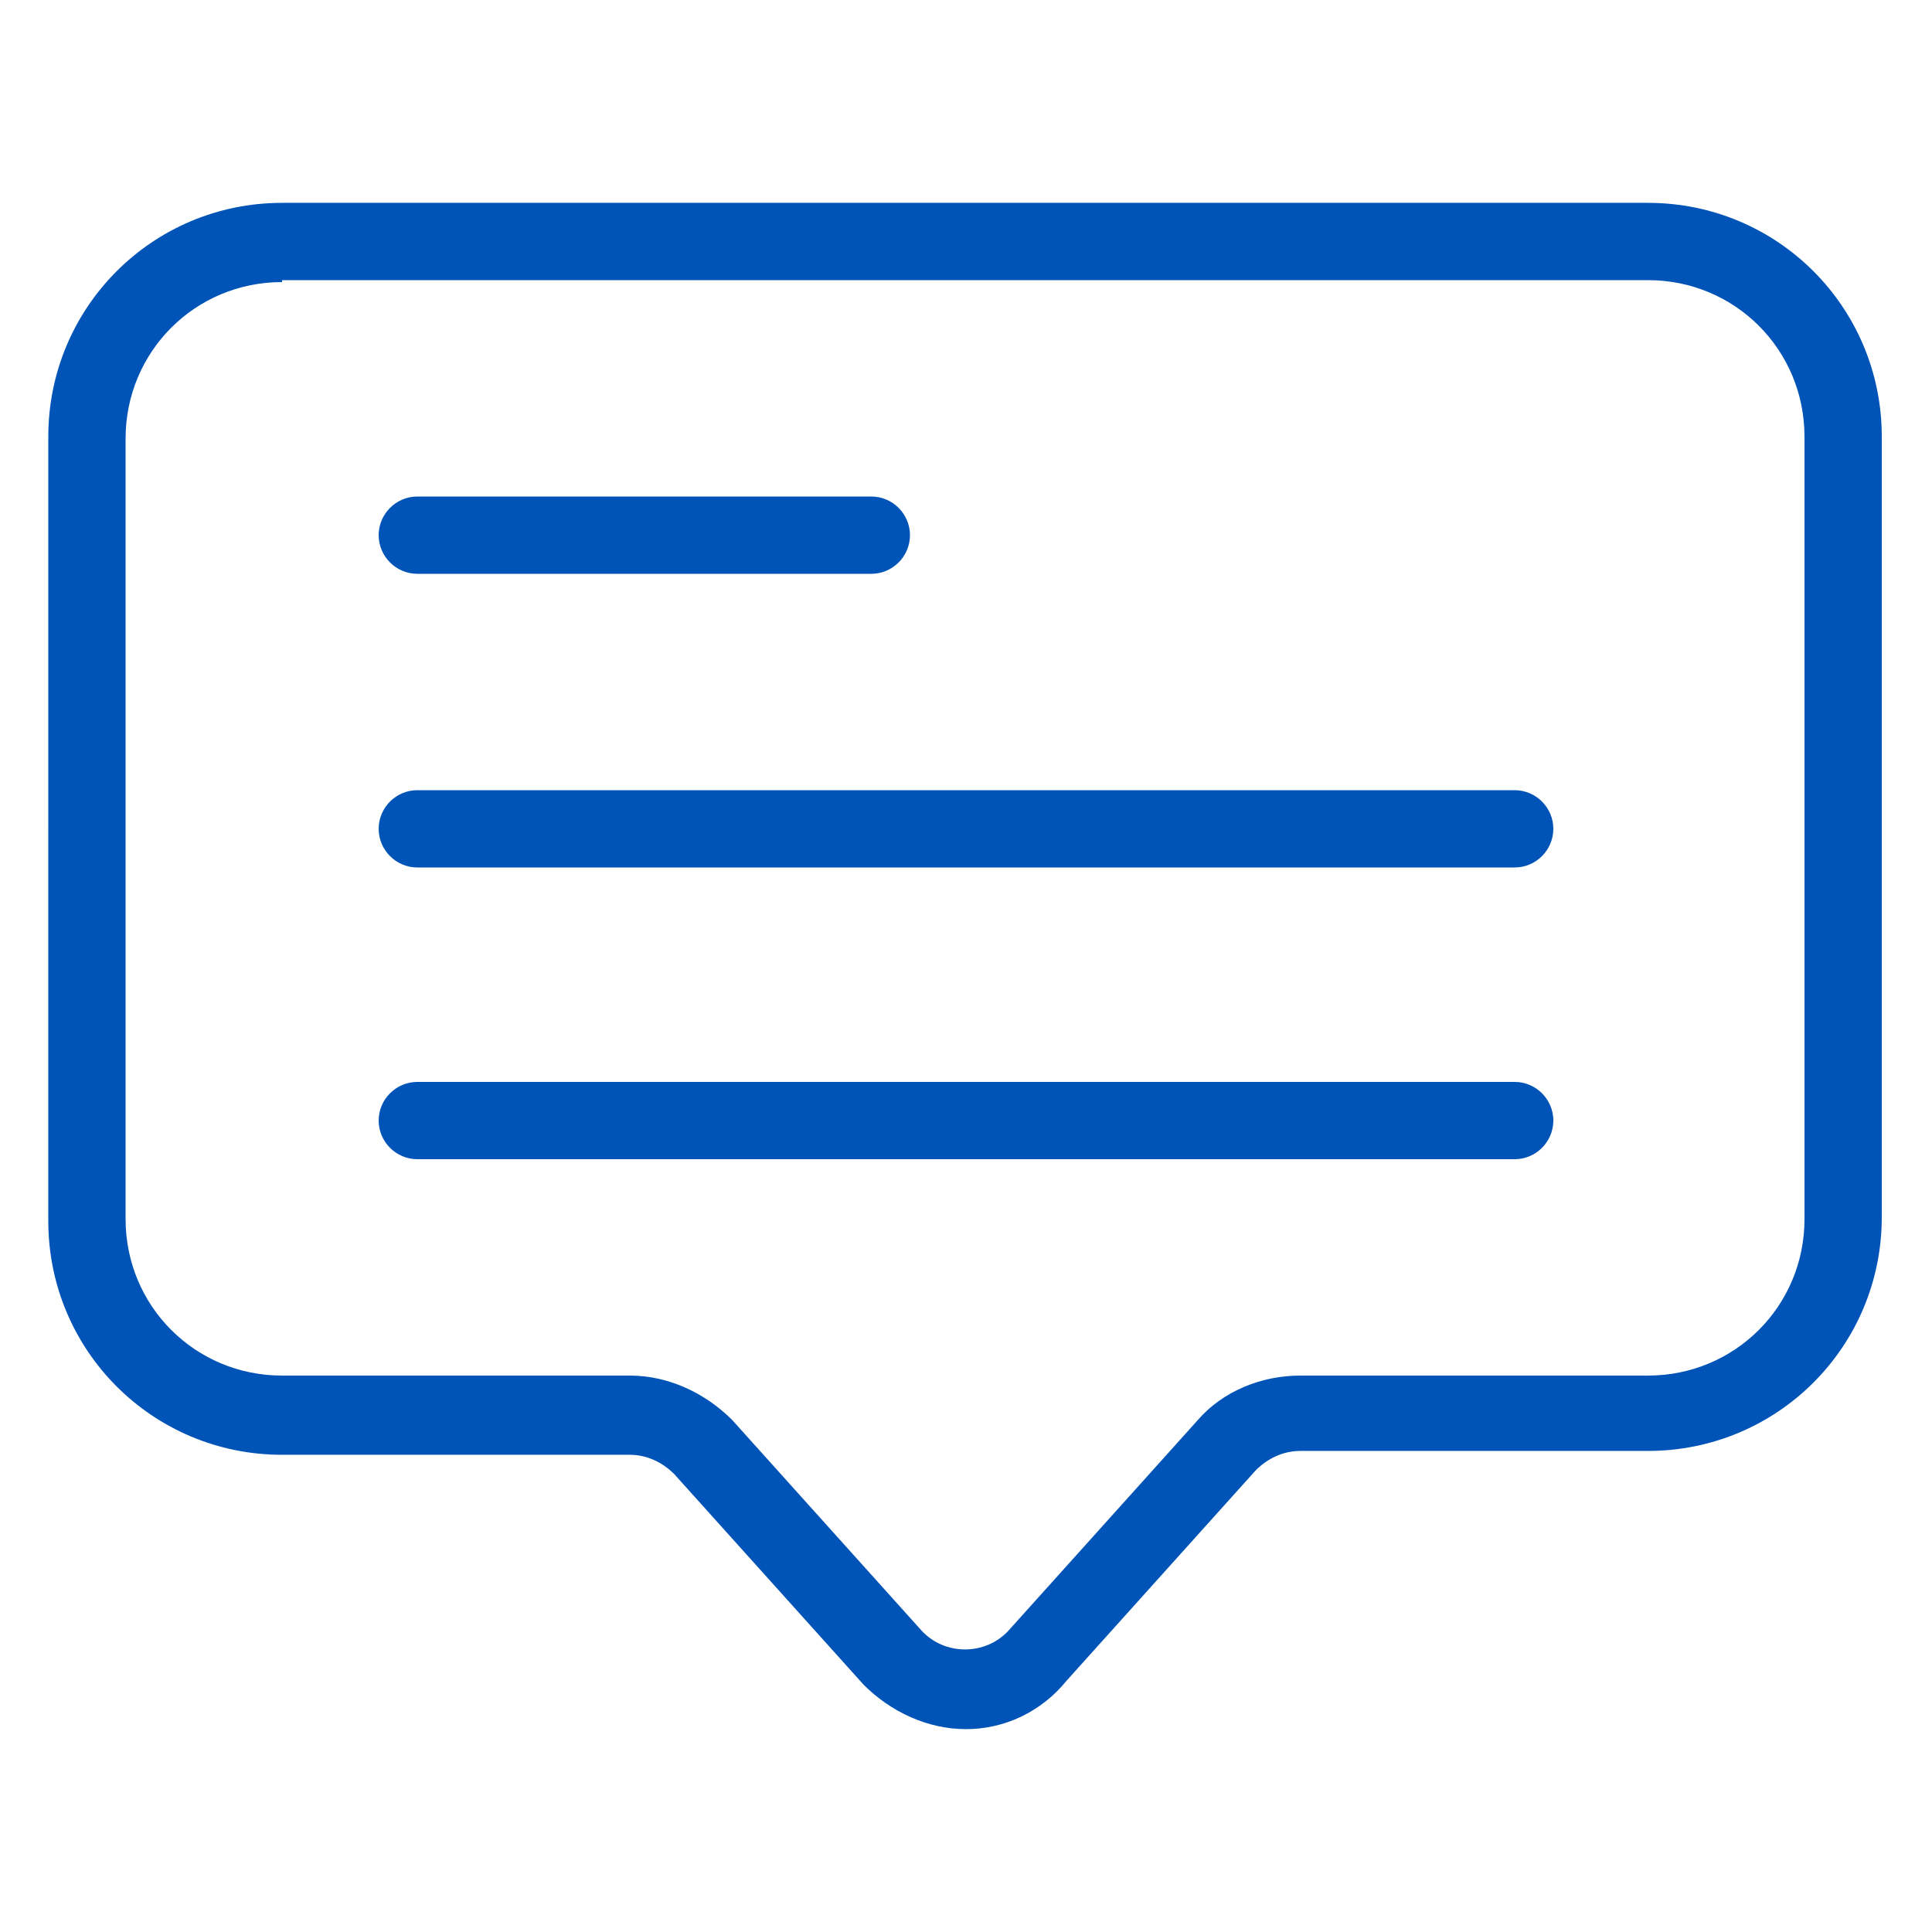
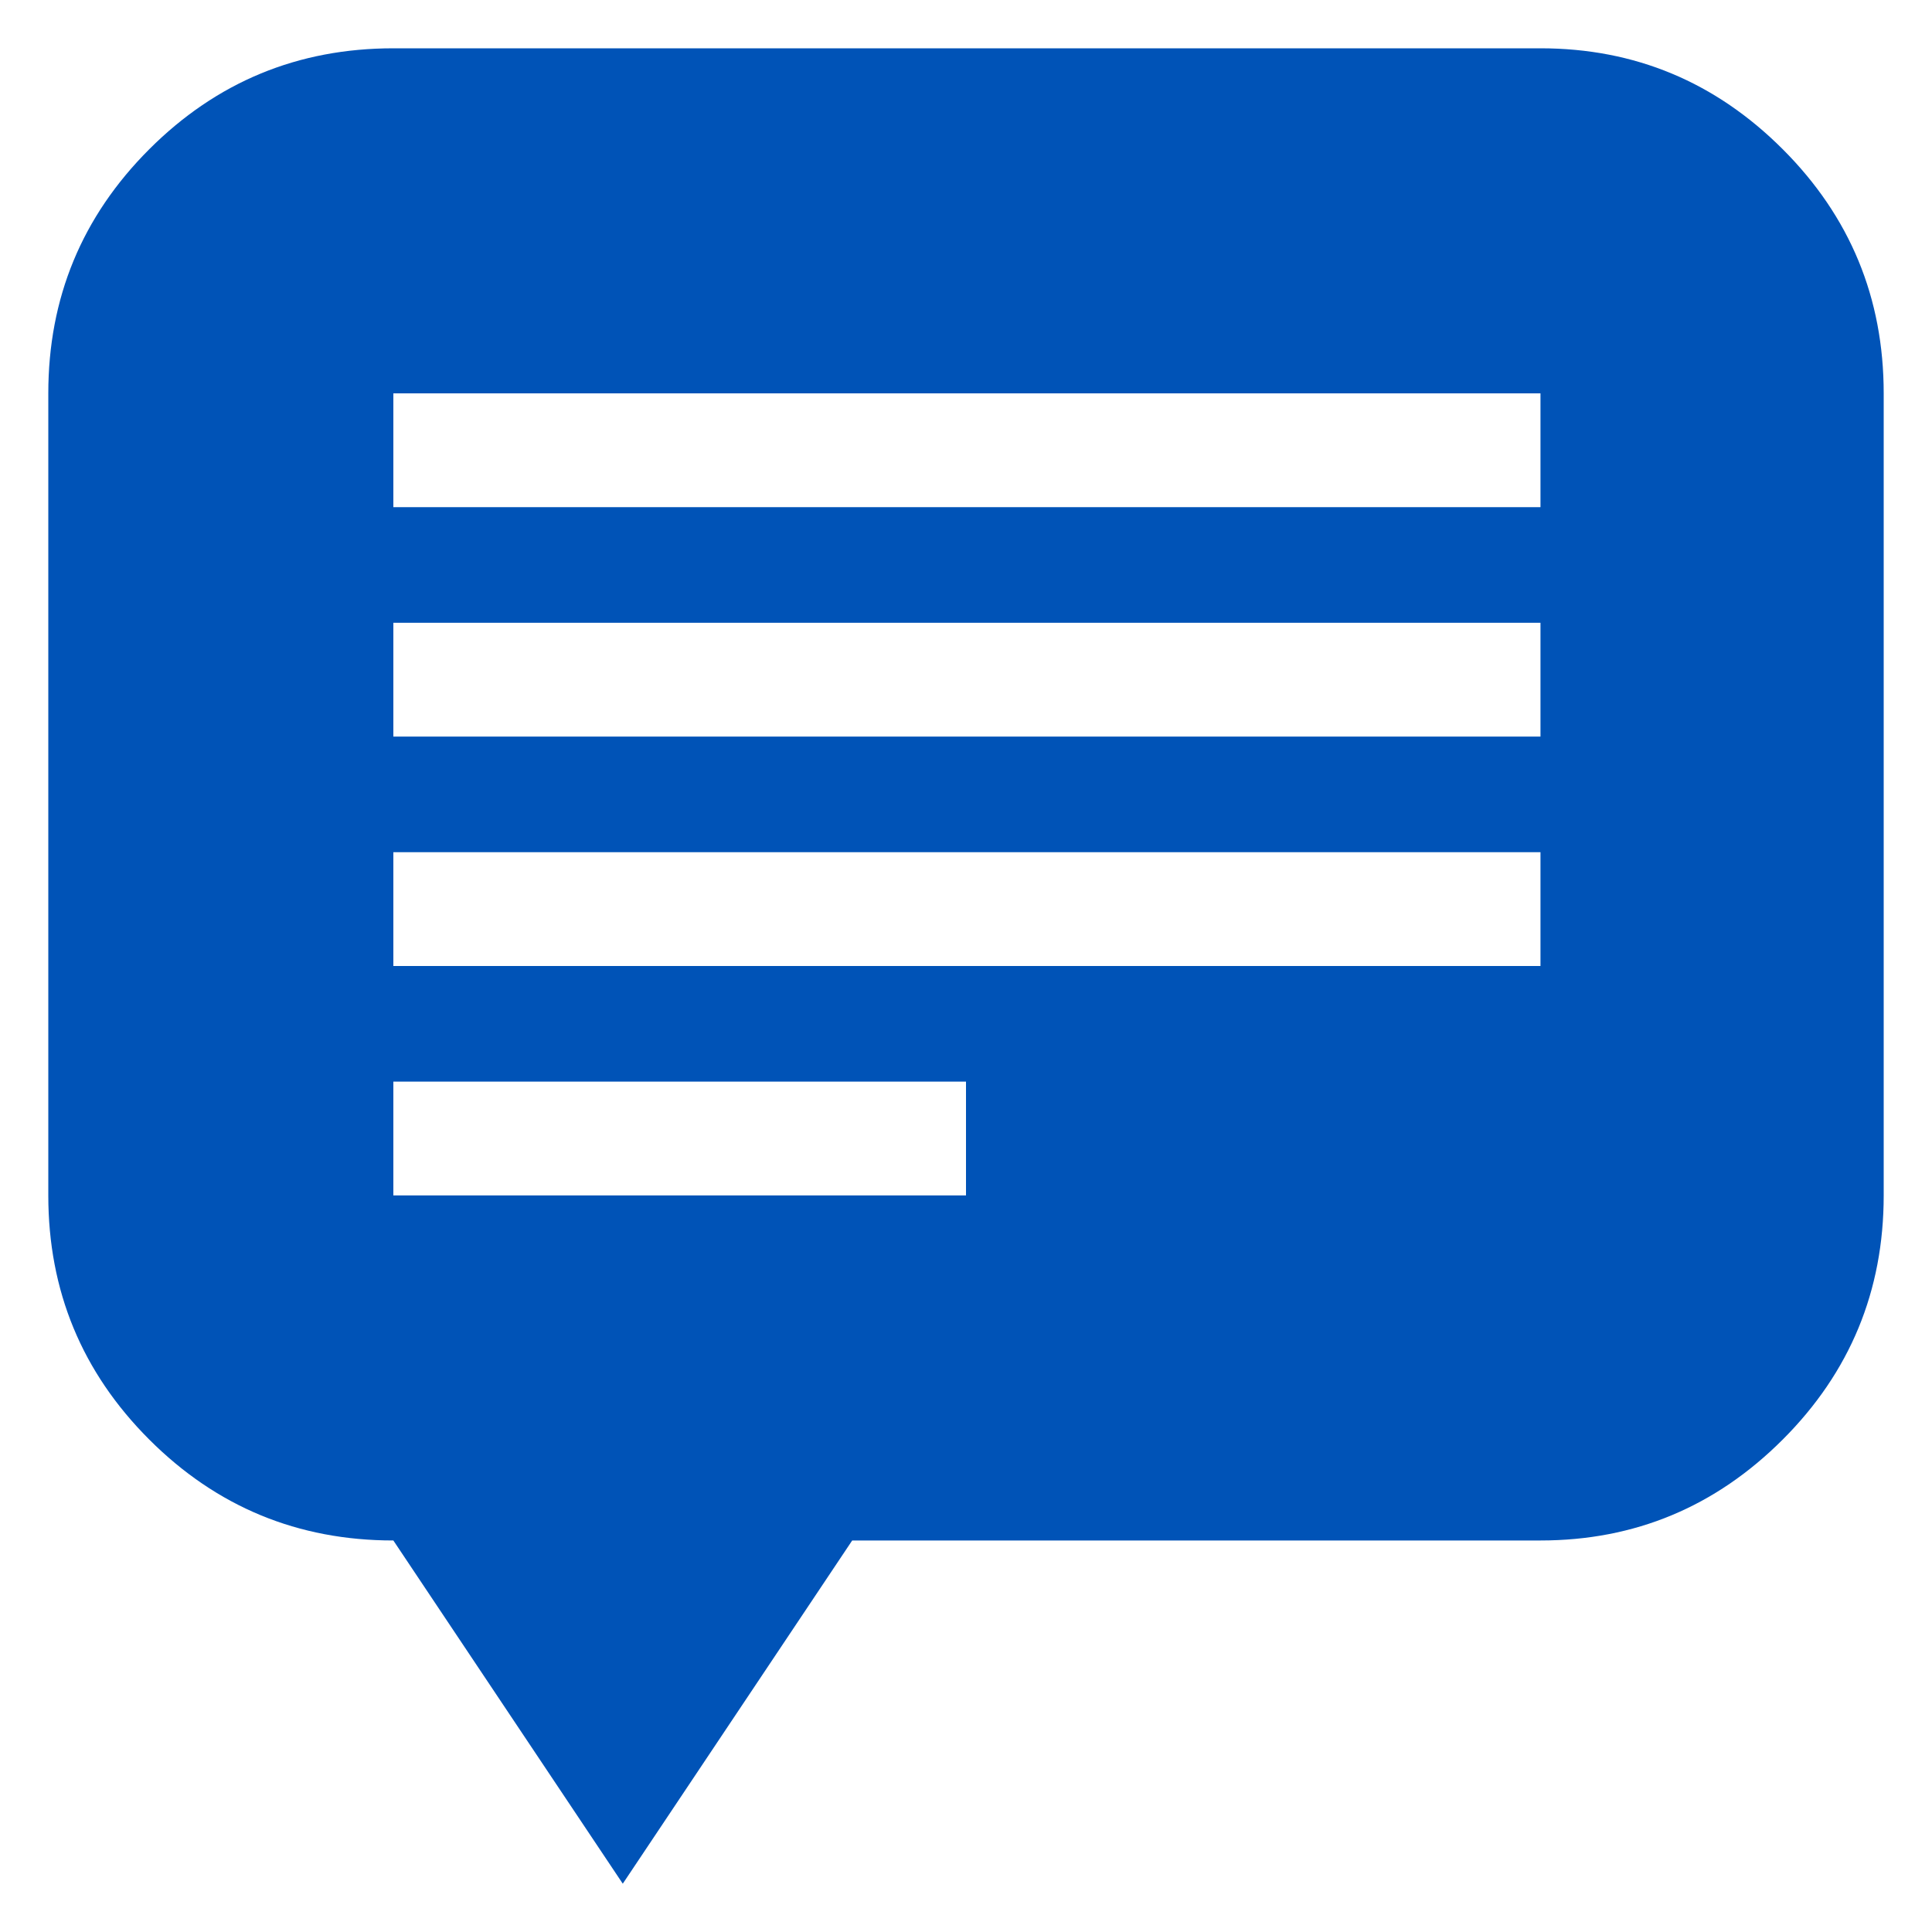
<svg xmlns="http://www.w3.org/2000/svg" width="1200pt" height="1200pt" version="1.1" viewBox="0 0 1200 1200">
-   <path d="m541.2 356.4h-282c-13.199 0-24-10.801-24-24 0-13.199 10.801-24 24-24h282c13.199 0 24 10.801 24 24 0 13.203-10.801 24-24 24z" fill="#0053b7" />
-   <path d="m940.8 538.8h-681.6c-13.199 0-24-10.801-24-24s10.801-24 24-24h681.6c13.199 0 24 10.801 24 24s-10.801 24-24 24z" fill="#0053b7" />
-   <path d="m940.8 720h-681.6c-13.199 0-24-10.801-24-24s10.801-24 24-24h681.6c13.199 0 24 10.801 24 24s-10.801 24-24 24z" fill="#0053b7" />
-   <path d="m600 1074c-24 0-46.801-10.801-63.602-27.602l-117.6-130.8c-7.199-7.199-16.801-12-27.602-12h-216c-80.398 0-145.2-64.801-145.2-145.2l0.004-487.2c0-80.398 64.801-145.2 145.2-145.2h848.4c80.398 0 145.2 64.801 145.2 145.2v484.8c0 80.398-64.801 145.2-145.2 145.2h-216c-10.801 0-20.398 4.801-27.602 12l-117.6 130.8c-15.594 19.199-38.395 30-62.395 30zm-424.8-898.8c-54 0-97.199 43.199-97.199 97.199v484.8c0 54 43.199 97.199 97.199 97.199h216c24 0 46.801 10.801 63.602 27.602l117.6 130.8c14.398 15.602 39.602 15.602 54 0l117.6-130.8c15.602-18 39.602-27.602 63.602-27.602h216c54 0 97.199-43.199 97.199-97.199l-0.004-486c0-54-43.199-97.199-97.199-97.199h-848.4z" fill="#0053b7" />
+   <path d="m30 742.5v-498.18c0-59.281 20.898-109.82 62.699-151.62s92.34-62.699 151.62-62.699h712.5c58.52 0 108.68 20.898 150.48 62.699s62.699 92.34 62.699 151.62v498.18c0 59.281-20.898 109.82-62.699 151.62-41.801 41.801-91.961 62.699-150.48 62.699h-427.5l-142.5 213.18-142.5-213.18c-59.281 0-109.82-20.898-151.62-62.699-41.801-41.801-62.699-92.34-62.699-151.62zm214.32 0h355.68v-70.68h-355.68zm0-142.5h712.5v-70.68h-712.5zm0-142.5h712.5v-70.68h-712.5zm0-142.5h712.5v-70.68h-712.5z" fill="#0053b7" />
</svg>
